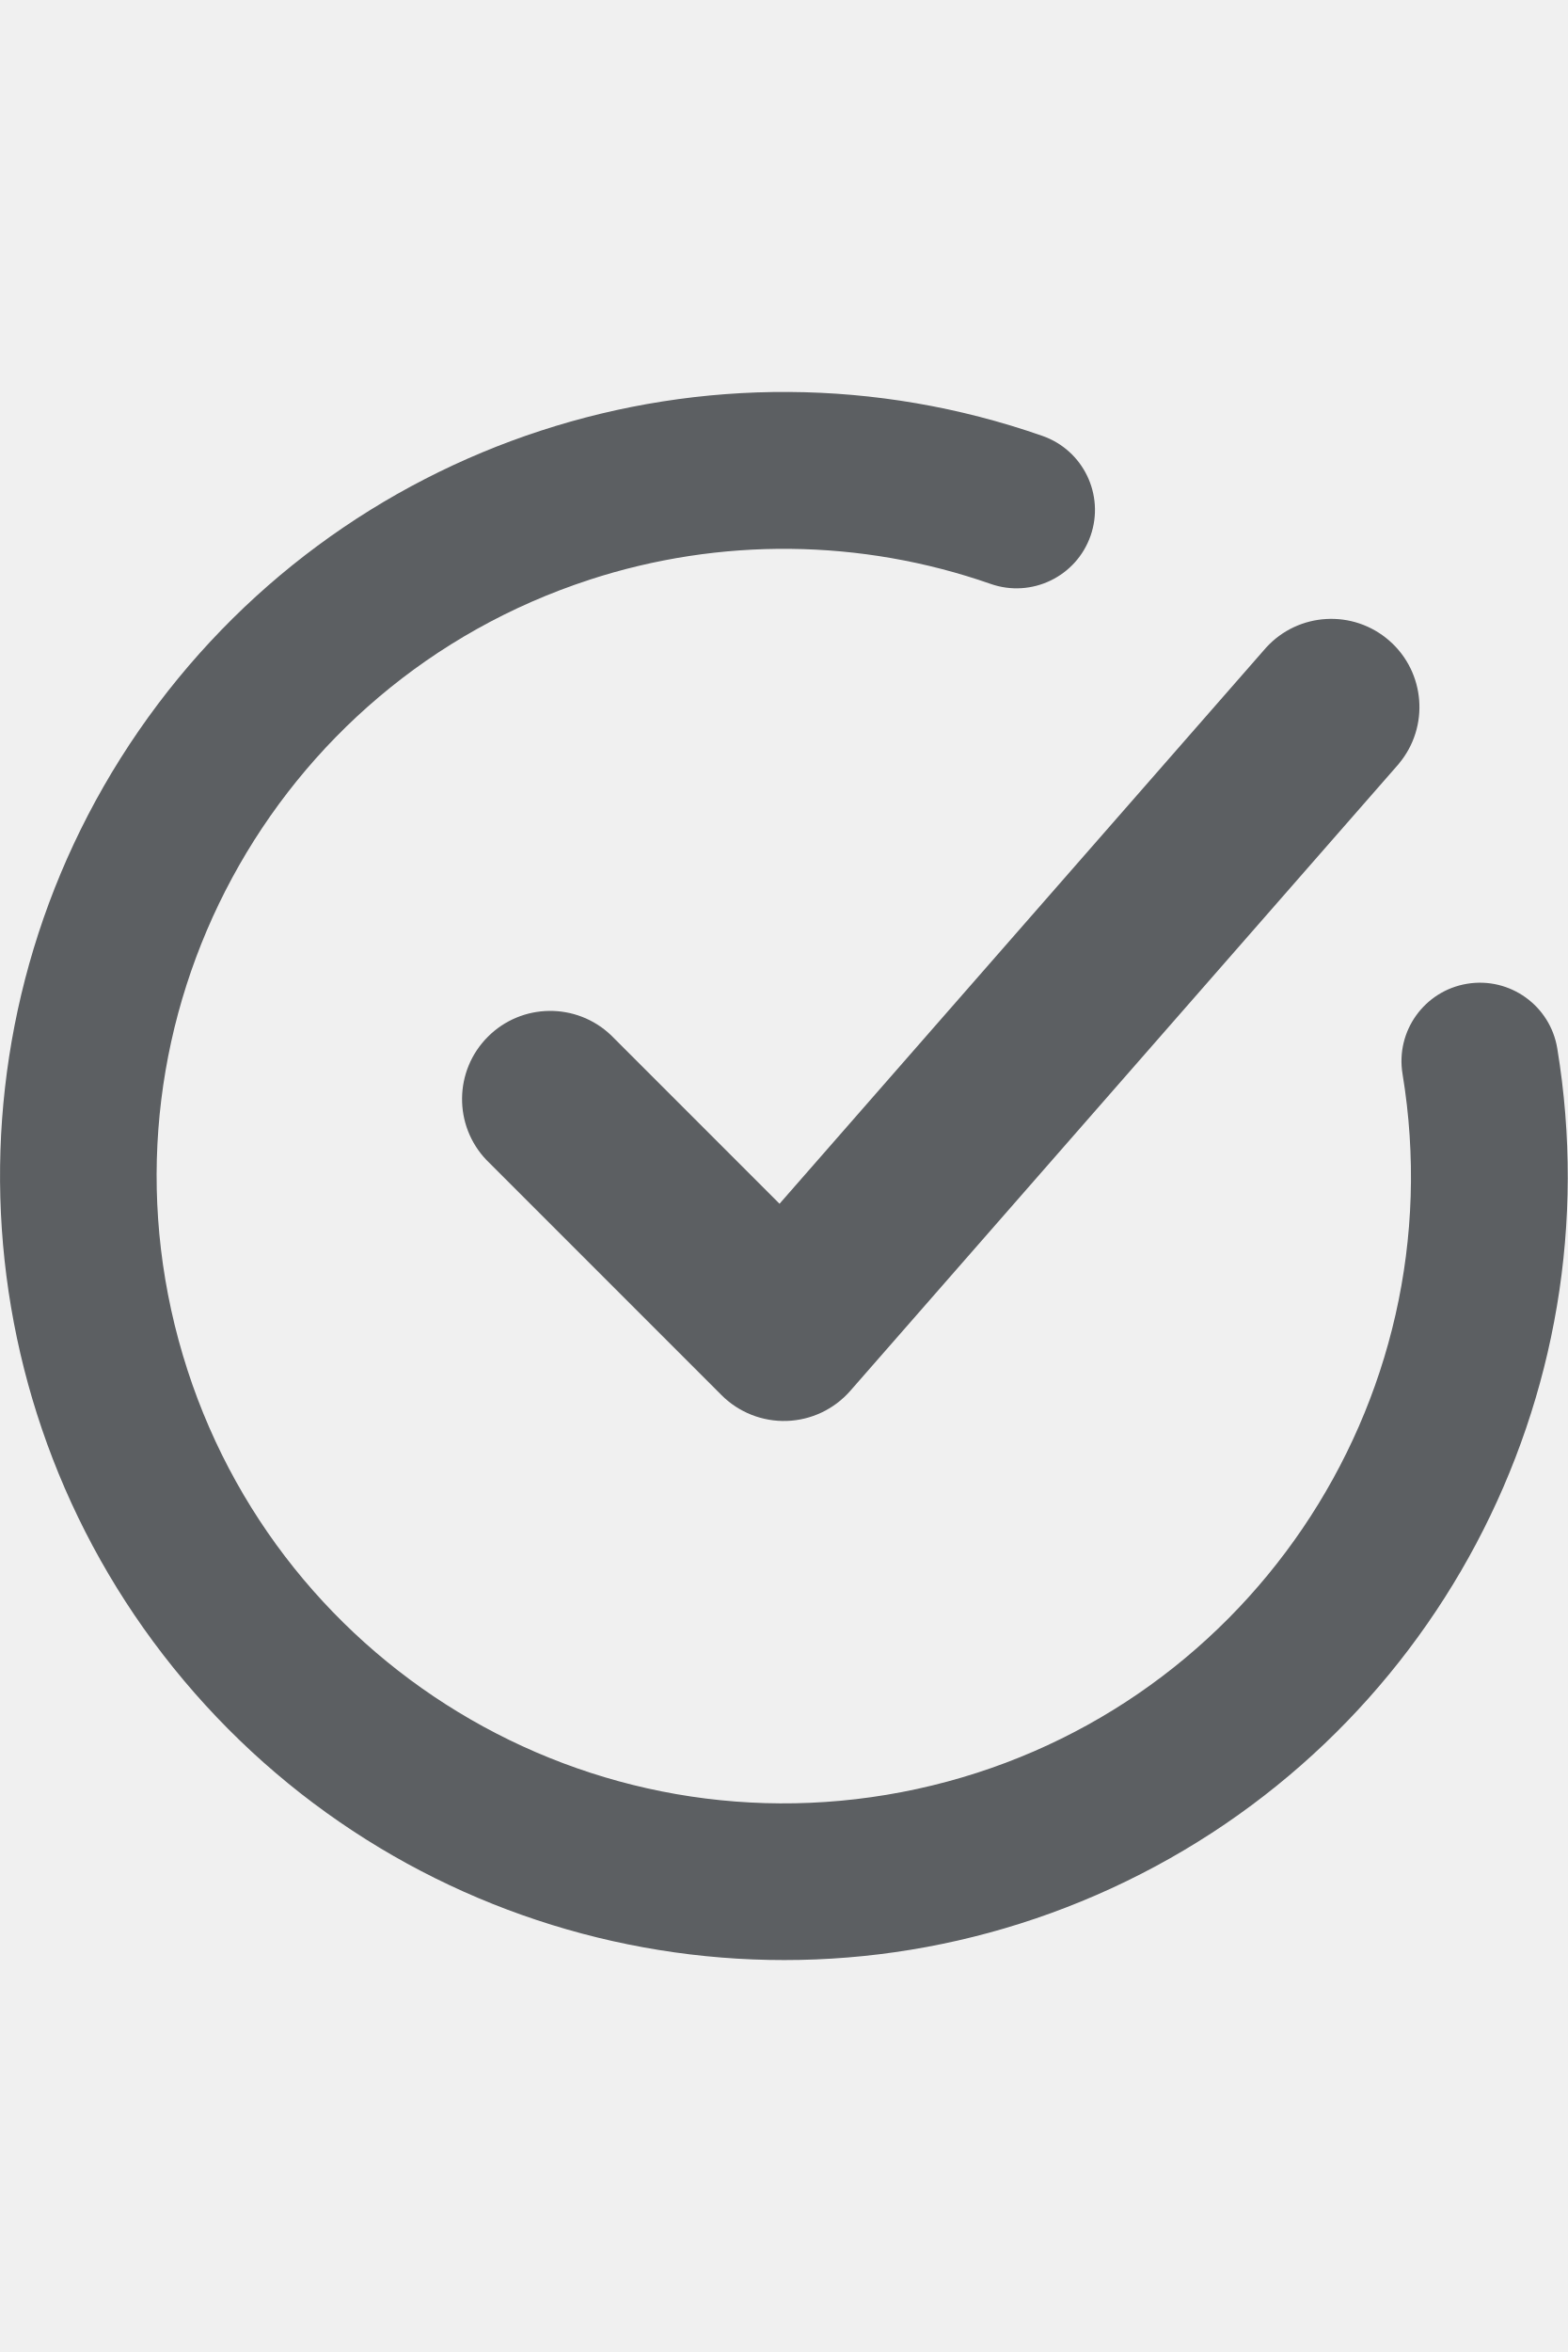
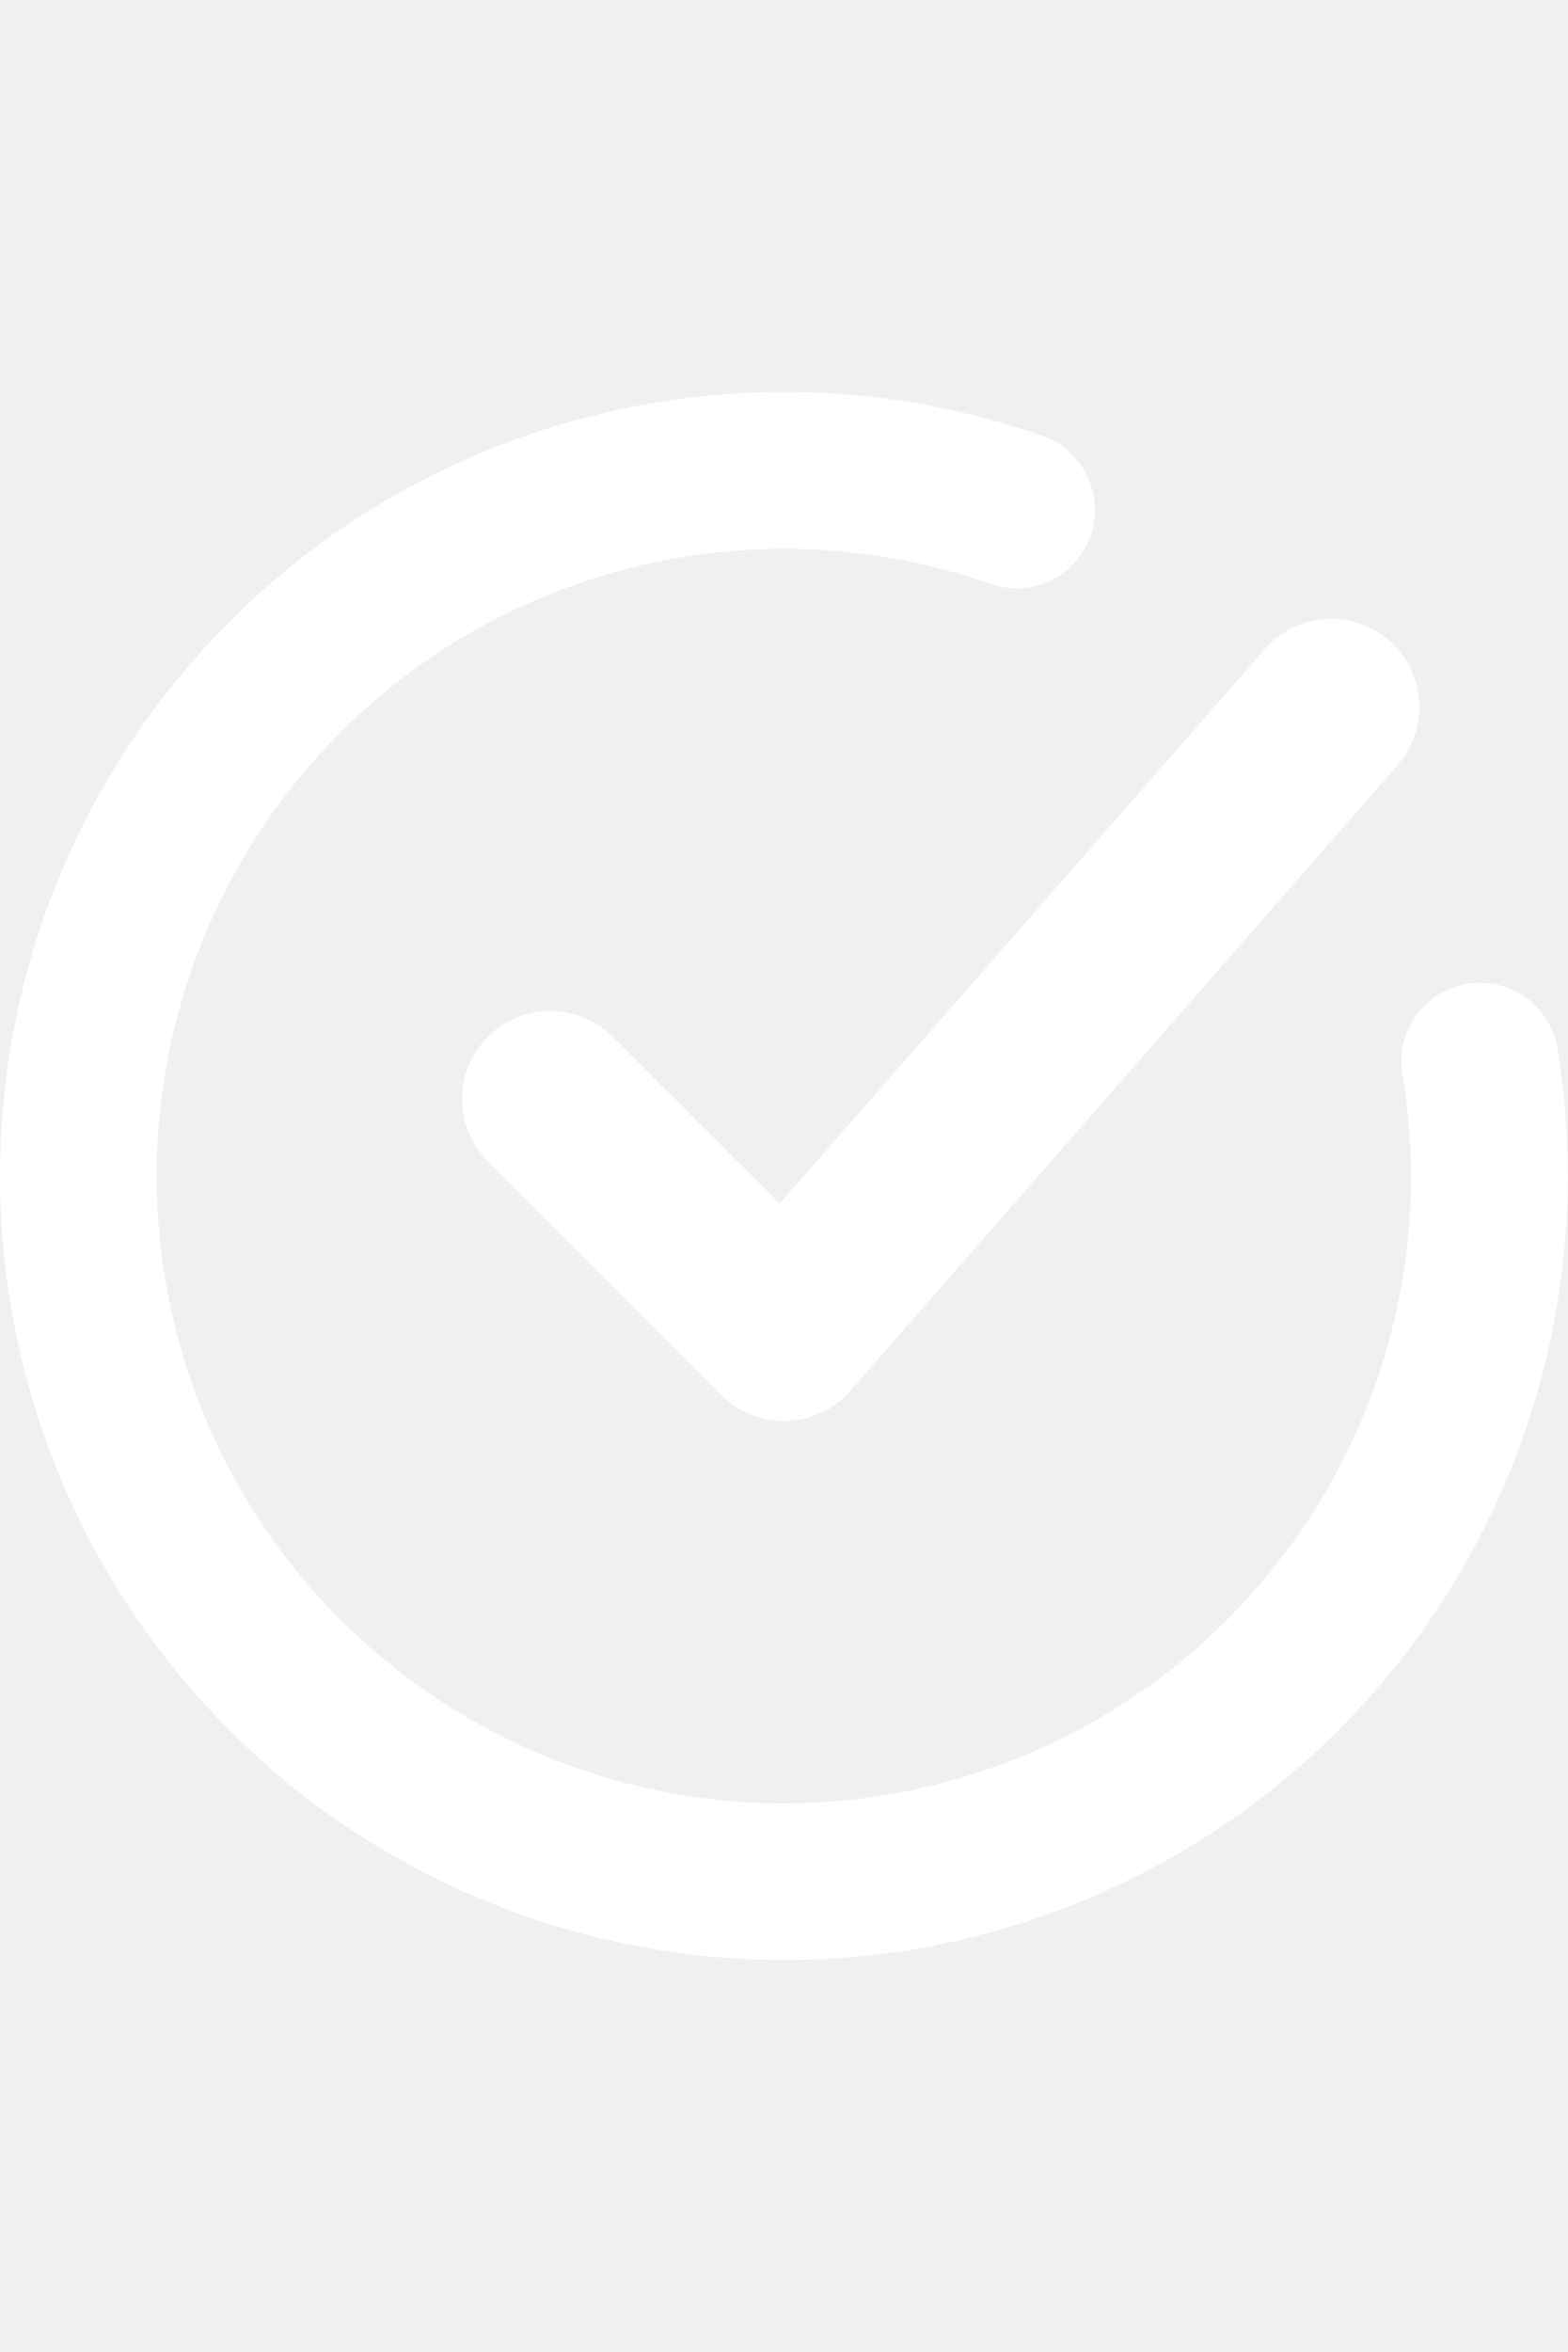
<svg xmlns="http://www.w3.org/2000/svg" width="80px" height="120px" viewBox="0 0 20 20">
-   <path d="M7.519 2.395a8 8 0 0 1 5.12.053 1 1 0 0 0 .66-1.888 10 10 0 1 0 6.568 7.812 1 1 0 1 0-1.974.326A8 8 0 1 1 7.52 2.395Z" fill="#5C5F62" />
-   <path d="M17.847 4.74a1.125 1.125 0 0 0-1.694-1.48l-6.208 7.094-2.15-2.15a1.125 1.125 0 0 0-1.59 1.591l3 3a1.125 1.125 0 0 0 1.642-.054l7-8Z" fill="#5C5F62" />
+   <path d="M7.519 2.395a8 8 0 0 1 5.12.053 1 1 0 0 0 .66-1.888 10 10 0 1 0 6.568 7.812 1 1 0 1 0-1.974.326A8 8 0 1 1 7.52 2.395Z" fill="#fff" />
+   <path d="M17.847 4.74a1.125 1.125 0 0 0-1.694-1.48l-6.208 7.094-2.15-2.15a1.125 1.125 0 0 0-1.59 1.591l3 3a1.125 1.125 0 0 0 1.642-.054l7-8Z" fill="#fff" />
</svg>
